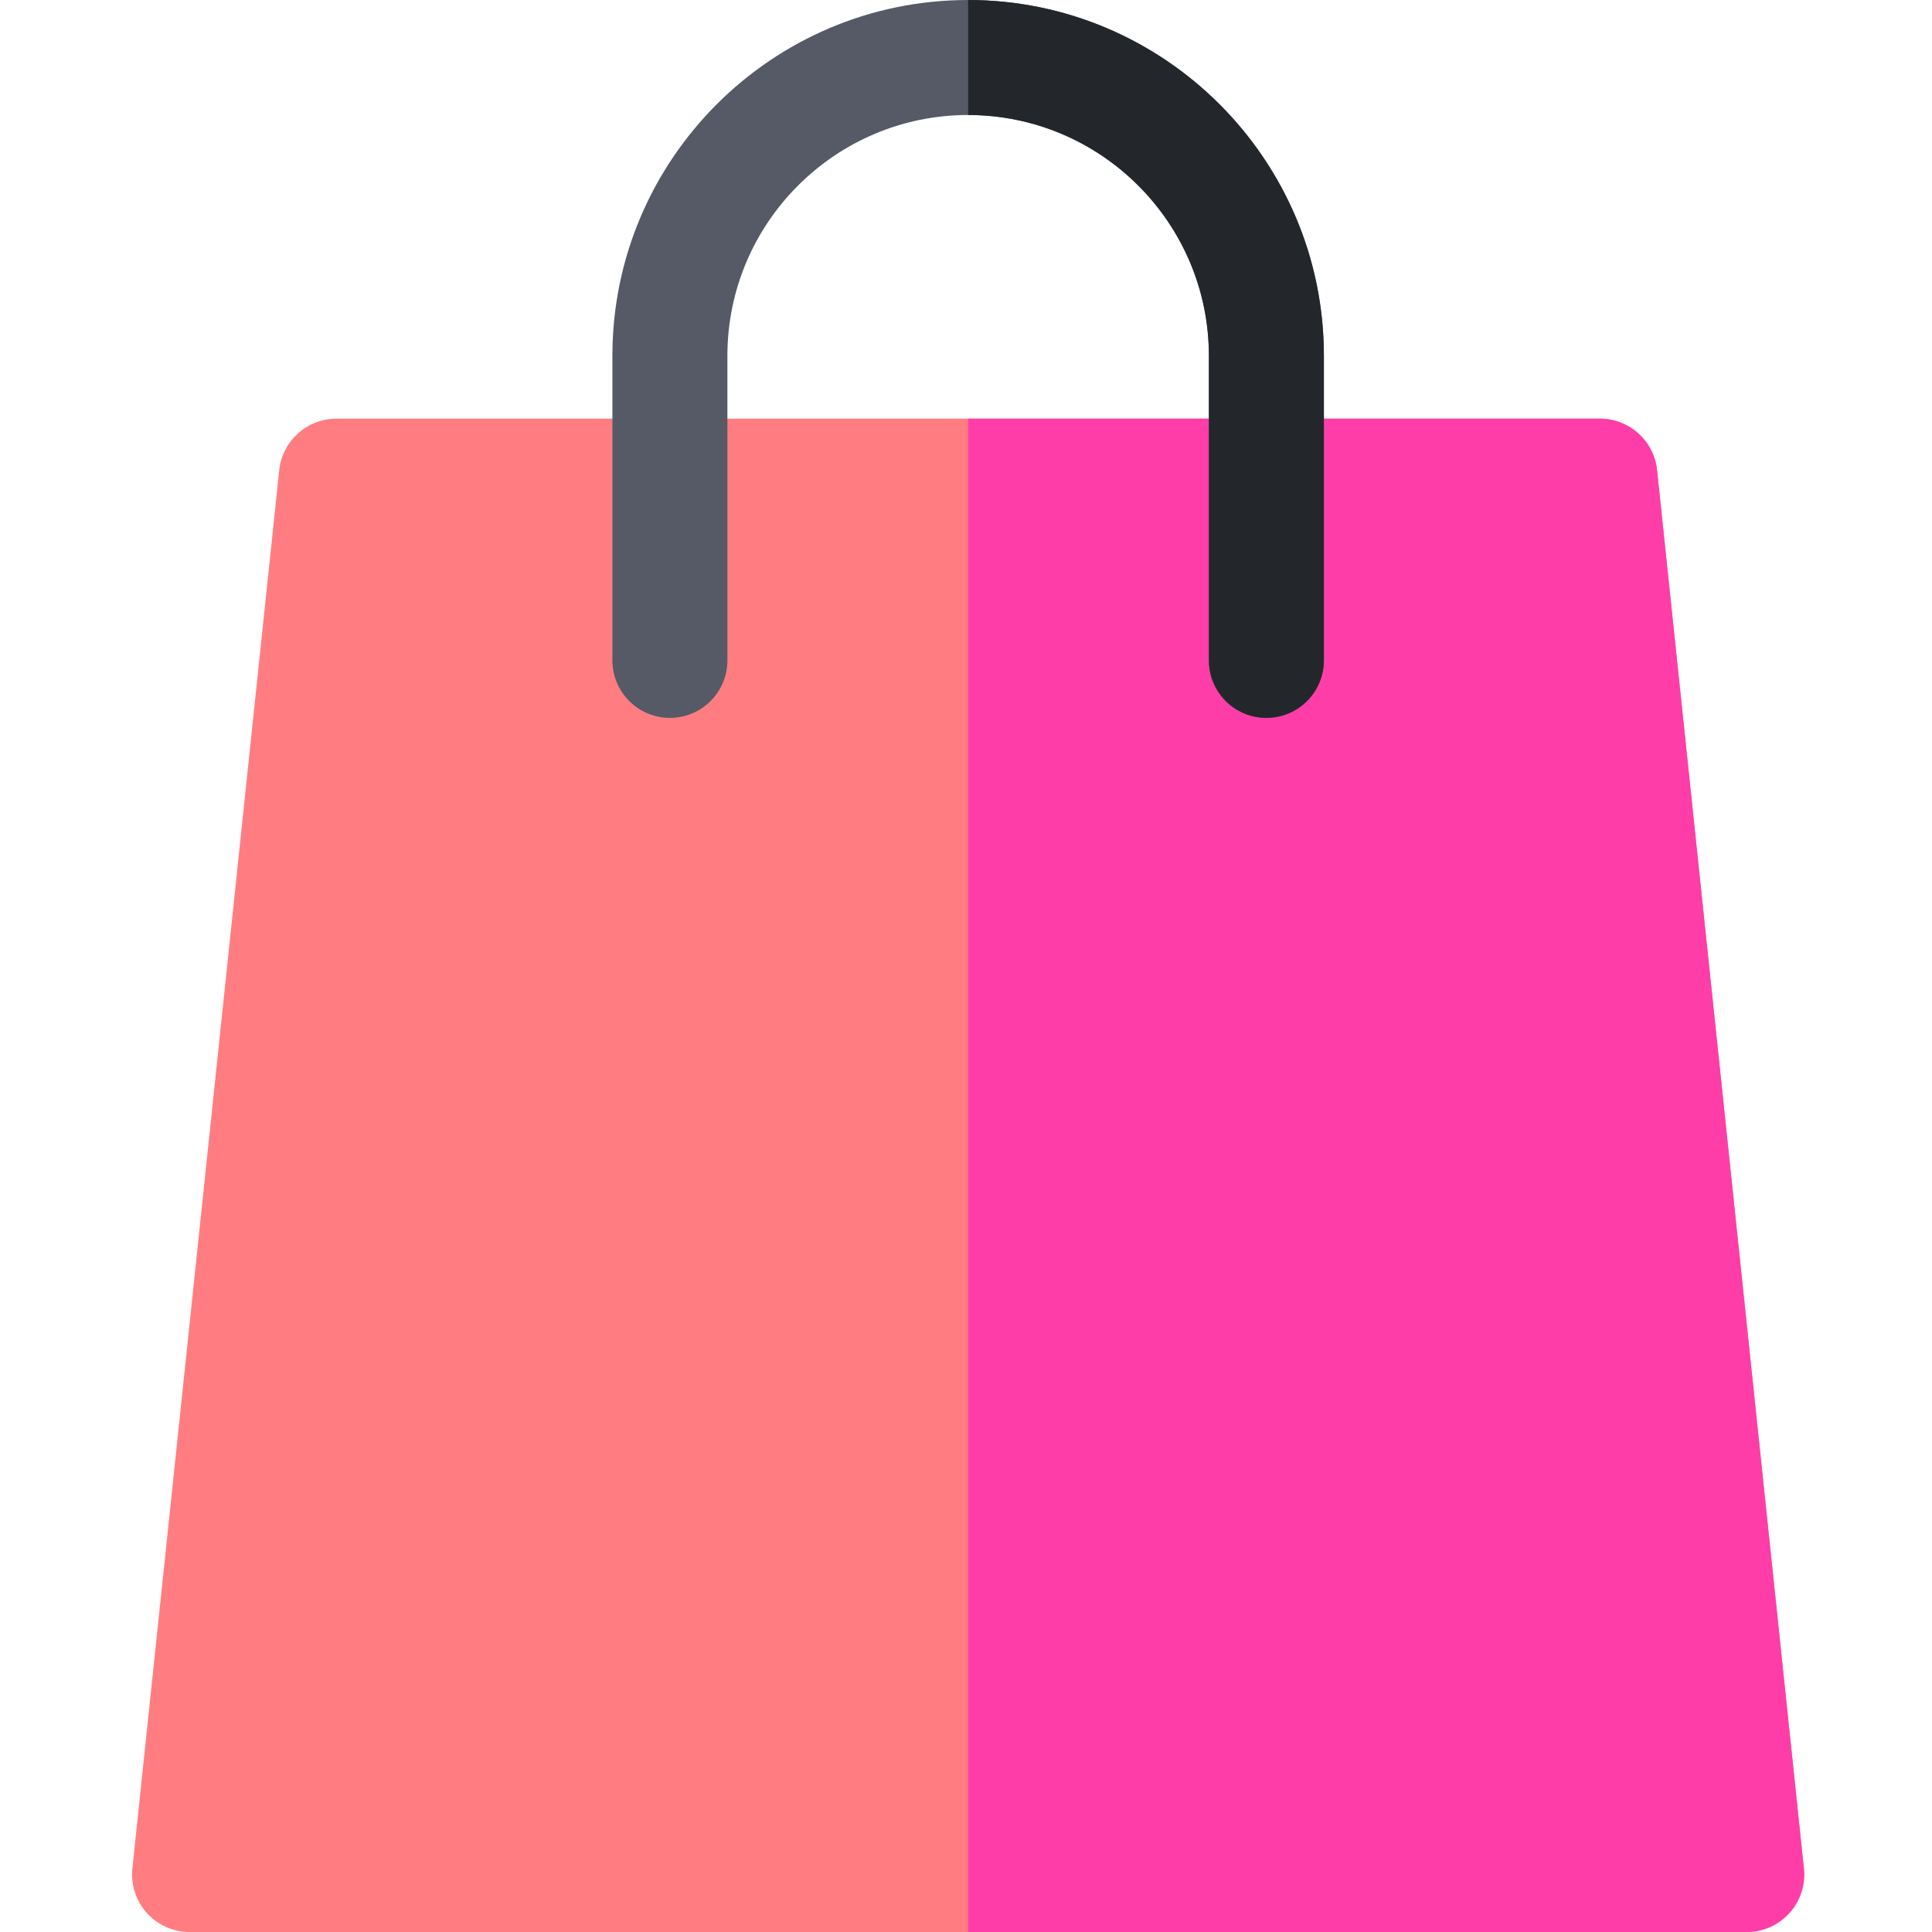
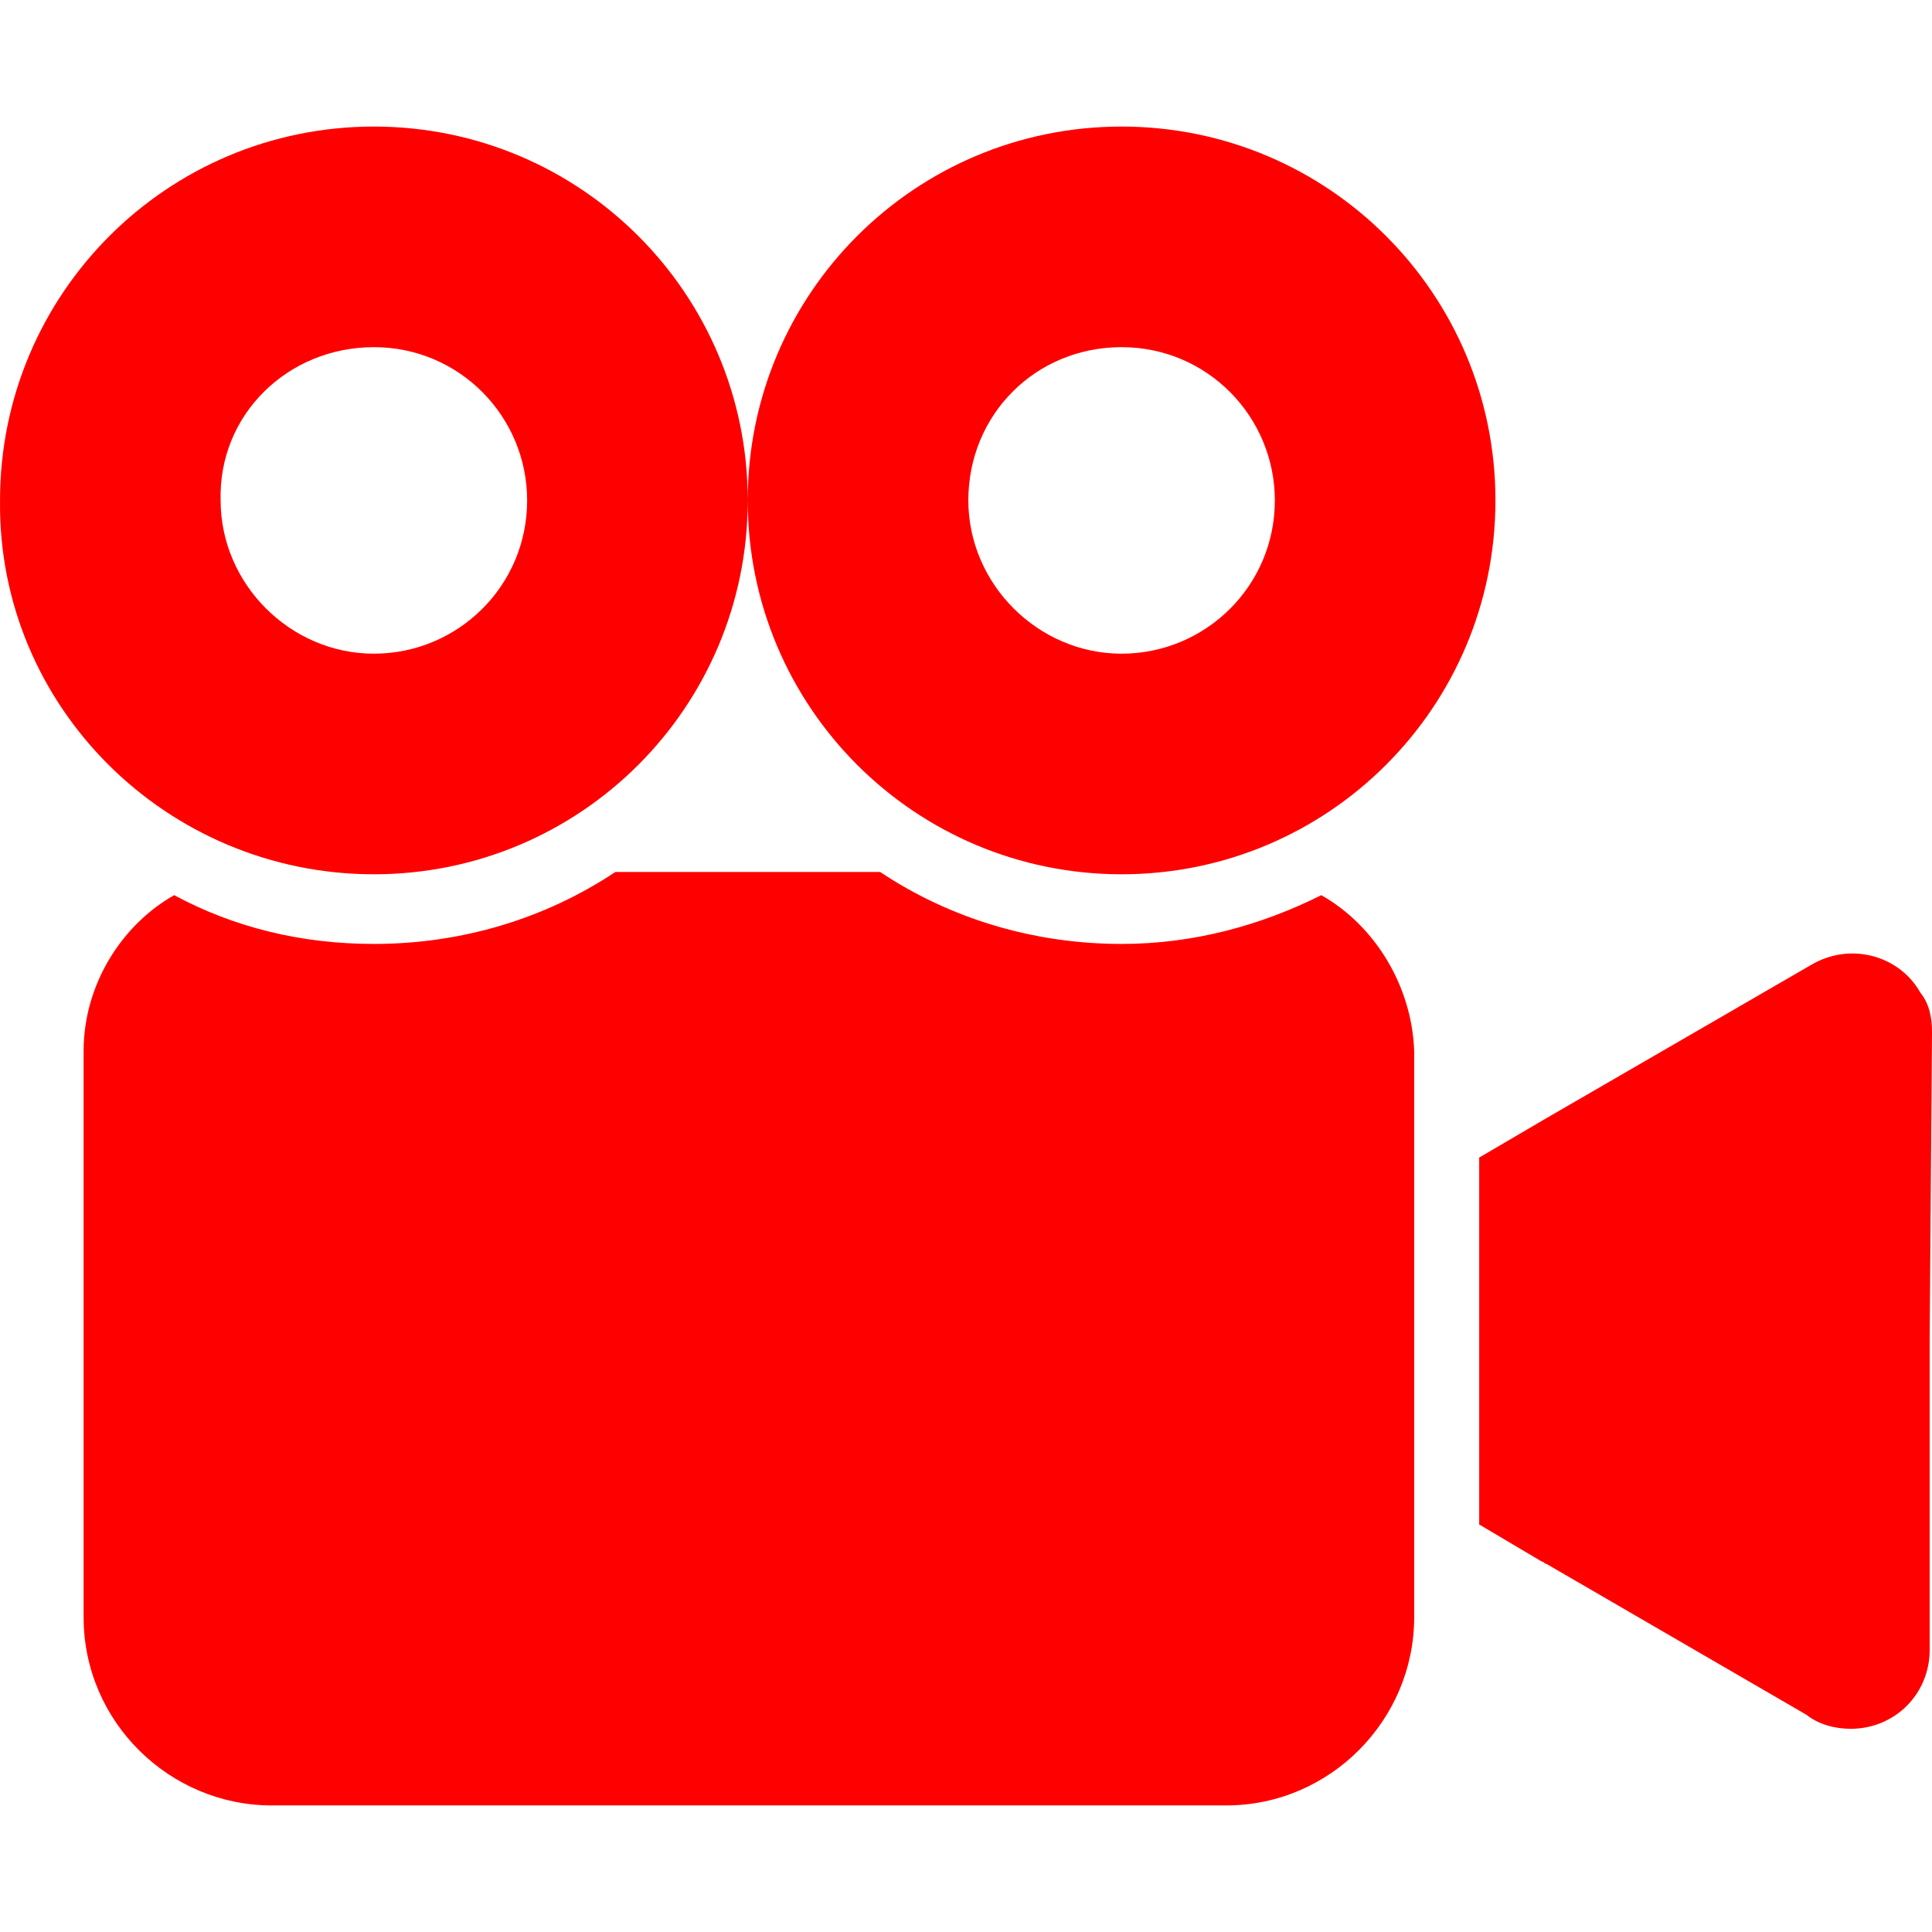
- <svg xmlns="http://www.w3.org/2000/svg" height="512pt" viewBox="-35 0 512 512" width="512pt">
-   <path d="m427.898 512h-412.66c-4.32 0-8.434-1.832-11.324-5.043-2.891-3.207-4.281-7.492-3.832-11.785l38.914-370.574c.816-7.758 7.355-13.648 15.156-13.648h334.832c7.797 0 14.34 5.891 15.152 13.648l38.914 370.574c.453 4.293-.941 8.578-3.828 11.785-2.895 3.211-7.008 5.043-11.324 5.043zm0 0" fill="#ff7d81" />
-   <path d="m404.137 124.598c-.812-7.758-7.355-13.648-15.152-13.648h-167.422v401.051h206.336c4.316 0 8.434-1.832 11.32-5.043 2.891-3.207 4.285-7.492 3.832-11.785zm0 0" fill="#ff3da8" />
-   <path d="m300.605 190.242c-8.418 0-15.238-6.82-15.238-15.238v-80.73c0-35.176-28.621-63.797-63.801-63.797-35.18 0-63.797 28.621-63.797 63.797v80.734c0 8.414-6.824 15.238-15.238 15.238-8.418 0-15.238-6.824-15.238-15.238v-80.734c0-51.98 42.289-94.273 94.273-94.273s94.277 42.293 94.277 94.273v80.734c0 8.414-6.824 15.234-15.238 15.234zm0 0" fill="#555a66" />
-   <path d="m221.566 0s0 0-.004 0v30.477h.004c35.18 0 63.801 28.621 63.801 63.797v80.734c0 8.414 6.82 15.238 15.238 15.238 8.414 0 15.238-6.824 15.238-15.238v-80.734c0-51.98-42.293-94.273-94.277-94.273zm0 0" fill="#23272b" />
+ <svg xmlns="http://www.w3.org/2000/svg" viewBox="0 0 332.804 332.804">
+   <path fill="#ff0000" d="M330.804 171.002c-3.6-6.4-12-8.8-18.8-4.8l-45.6 26.4-11.6 6.8v63.2l10.8 6.4c.4 0 .4.4.8.4l44.8 26c2 1.6 4.8 2.4 7.6 2.4 7.6 0 13.6-6 13.6-13.6v-53.6l.4-52.8c0-2.4-.4-4.8-2-6.8zM64.404 150.602c35.6 0 64.4-28.8 64.4-64.4 0-35.6-28.8-64.4-64.4-64.4s-64.4 28.8-64.4 64.4c-.4 35.6 28.8 64.4 64.4 64.4zm0-90.8c14.8 0 26.4 12 26.4 26.4 0 14.8-12 26.4-26.4 26.4-14.4 0-26.4-12-26.4-26.4-.4-14.8 11.6-26.4 26.4-26.4zM227.604 154.202c-10.4 5.2-22 8.4-34.4 8.4-15.2 0-29.6-4.4-41.6-12.4h-45.6c-12 8-26.4 12.4-41.6 12.4-12.4 0-24-2.8-34.4-8.4-9.2 5.2-15.6 15.6-15.6 26.8v97.6c0 18 14.8 32.4 32.4 32.4h164.4c18 0 32.4-14.8 32.4-32.4v-97.6c-.4-11.2-6.8-21.6-16-26.8zM193.204 150.602c35.6 0 64.4-28.8 64.4-64.4 0-35.6-28.8-64.4-64.4-64.4-35.6 0-64.4 28.8-64.4 64.4 0 35.6 28.8 64.4 64.4 64.4zm0-90.8c14.8 0 26.4 12 26.4 26.4 0 14.8-12 26.4-26.4 26.4-14.4 0-26.4-12-26.4-26.4 0-14.8 11.6-26.4 26.4-26.4z" />
</svg>
